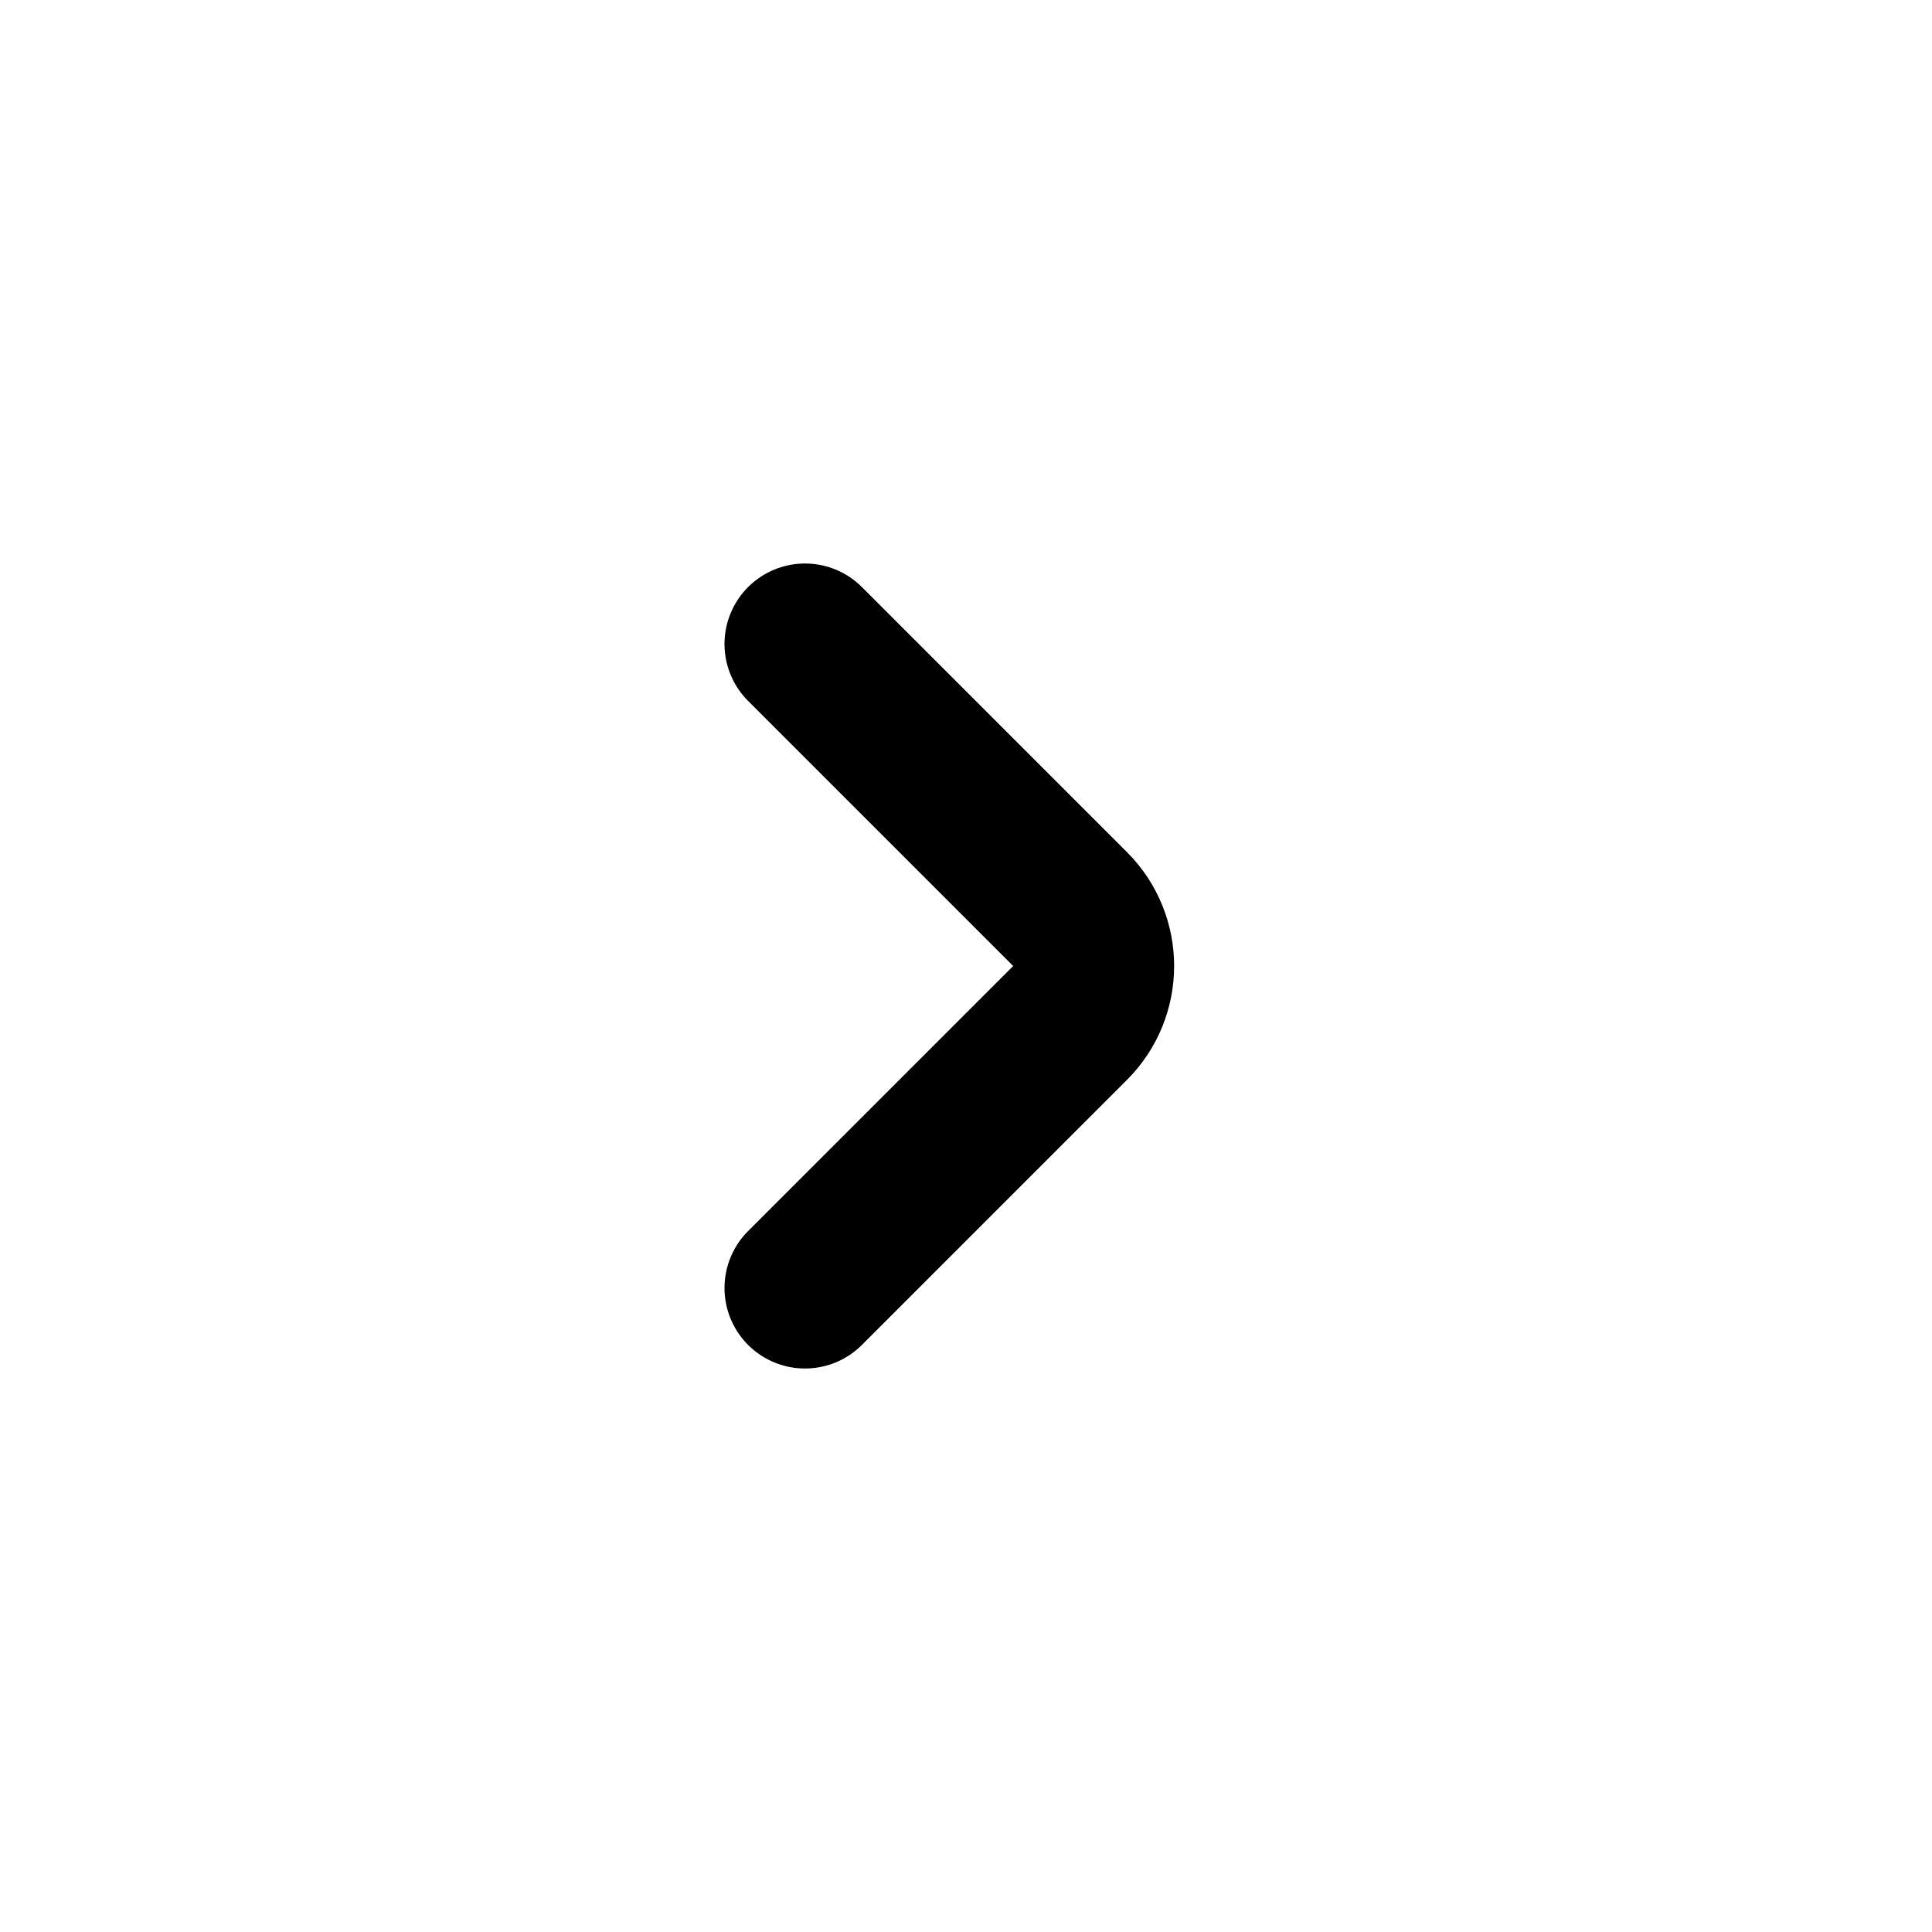
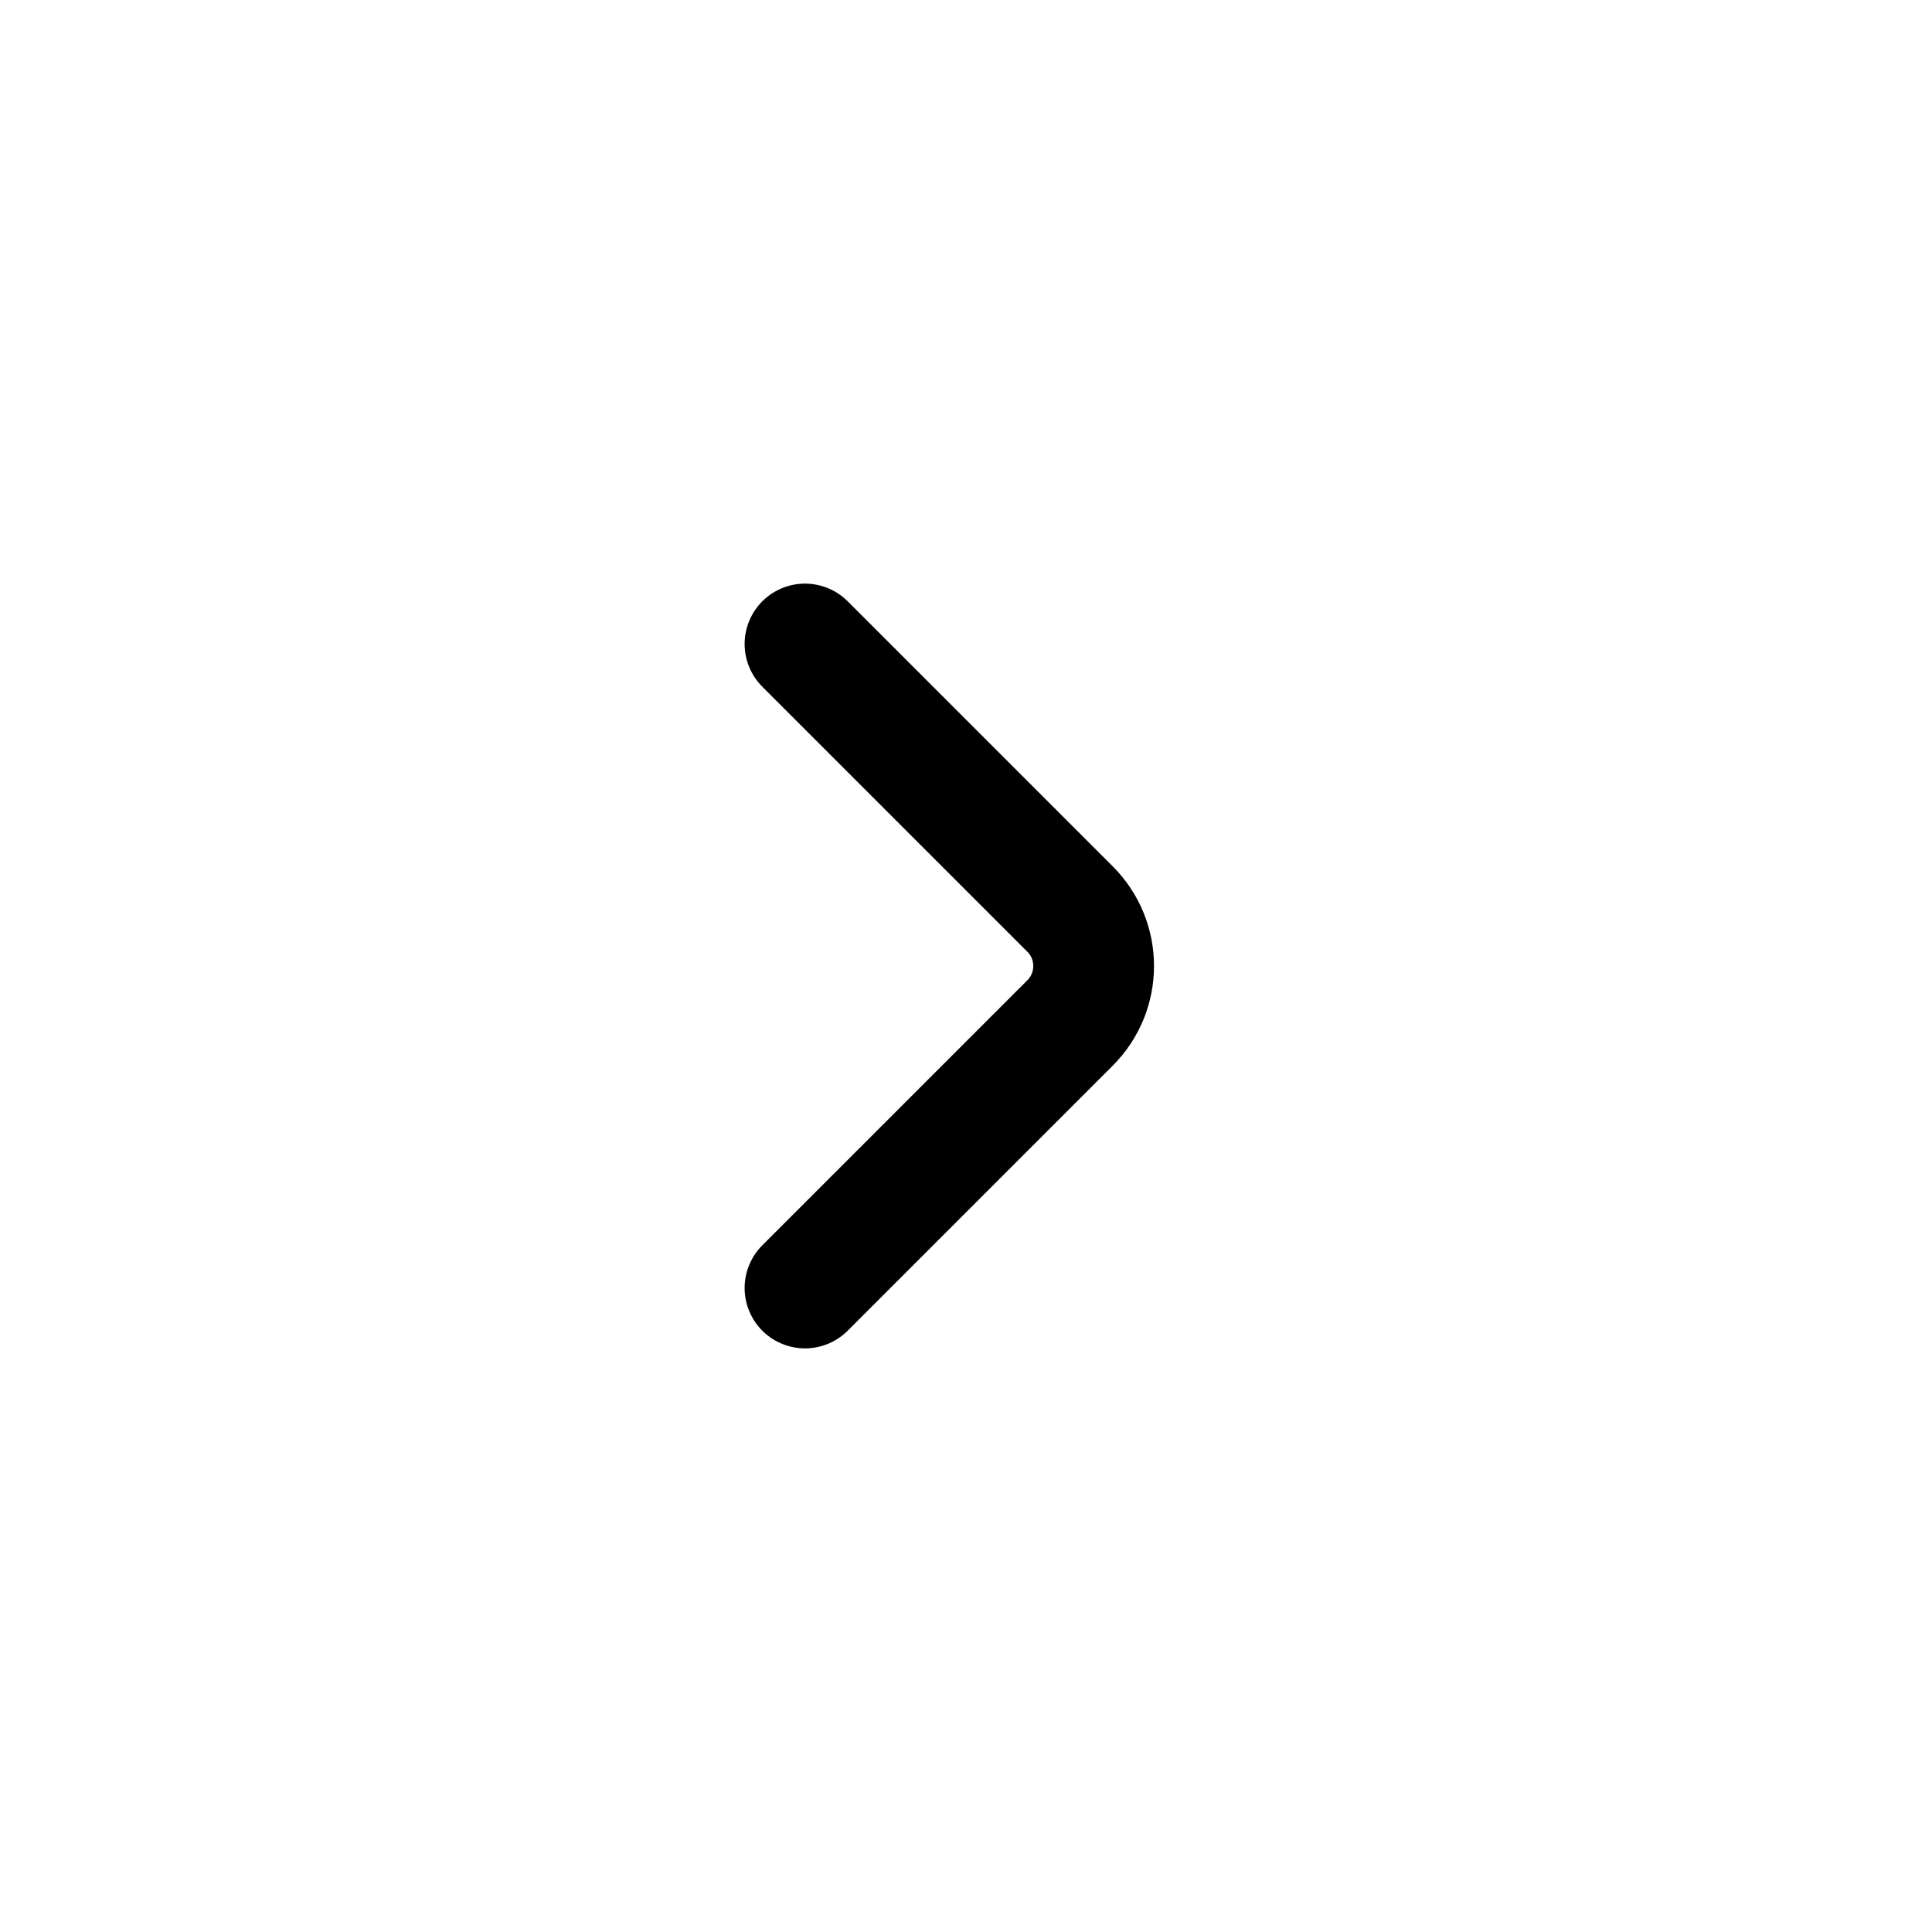
<svg xmlns="http://www.w3.org/2000/svg" viewBox="0 0 24 24" fill="none">
-   <path d="M10 16L13.293 12.707C13.683 12.317 13.683 11.683 13.293 11.293L10 8" stroke="black" stroke-width="2" stroke-linecap="round" stroke-linejoin="round" />
+   <path d="M10 16L13.293 12.707C13.683 12.317 13.683 11.683 13.293 11.293L10 8" stroke="black" stroke-width="1.5" stroke-linecap="round" stroke-linejoin="round" />
</svg>
